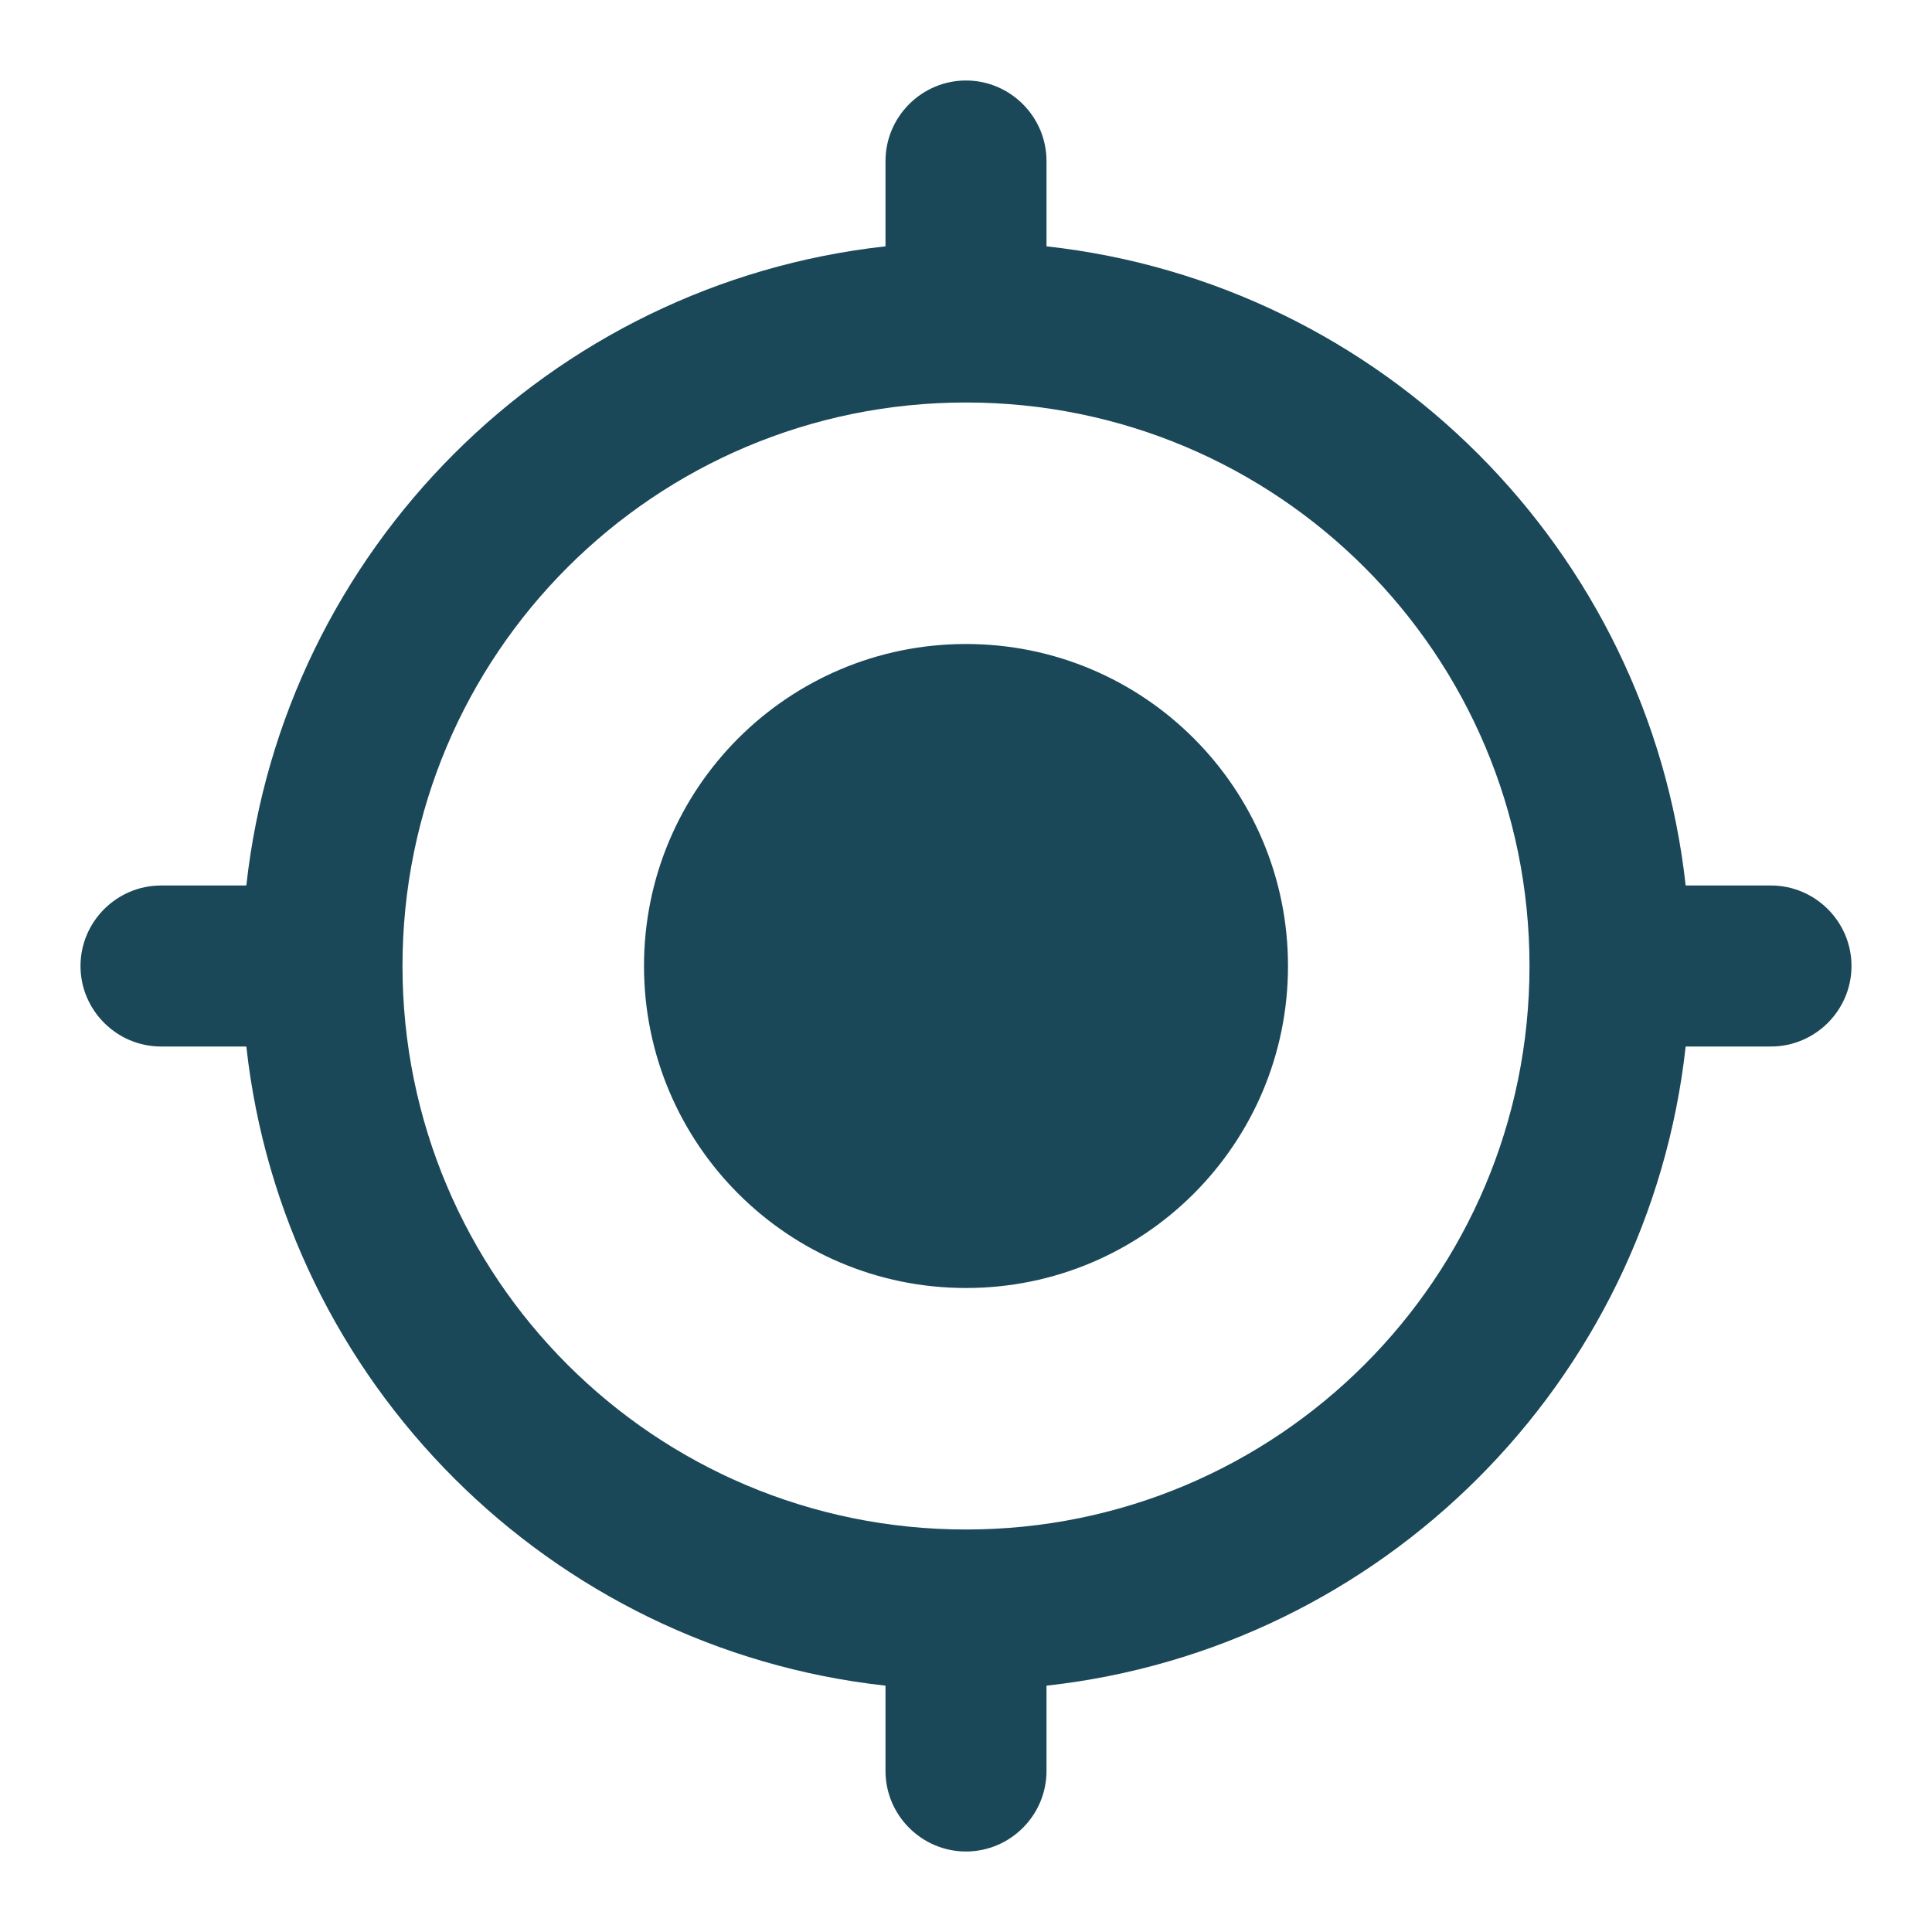
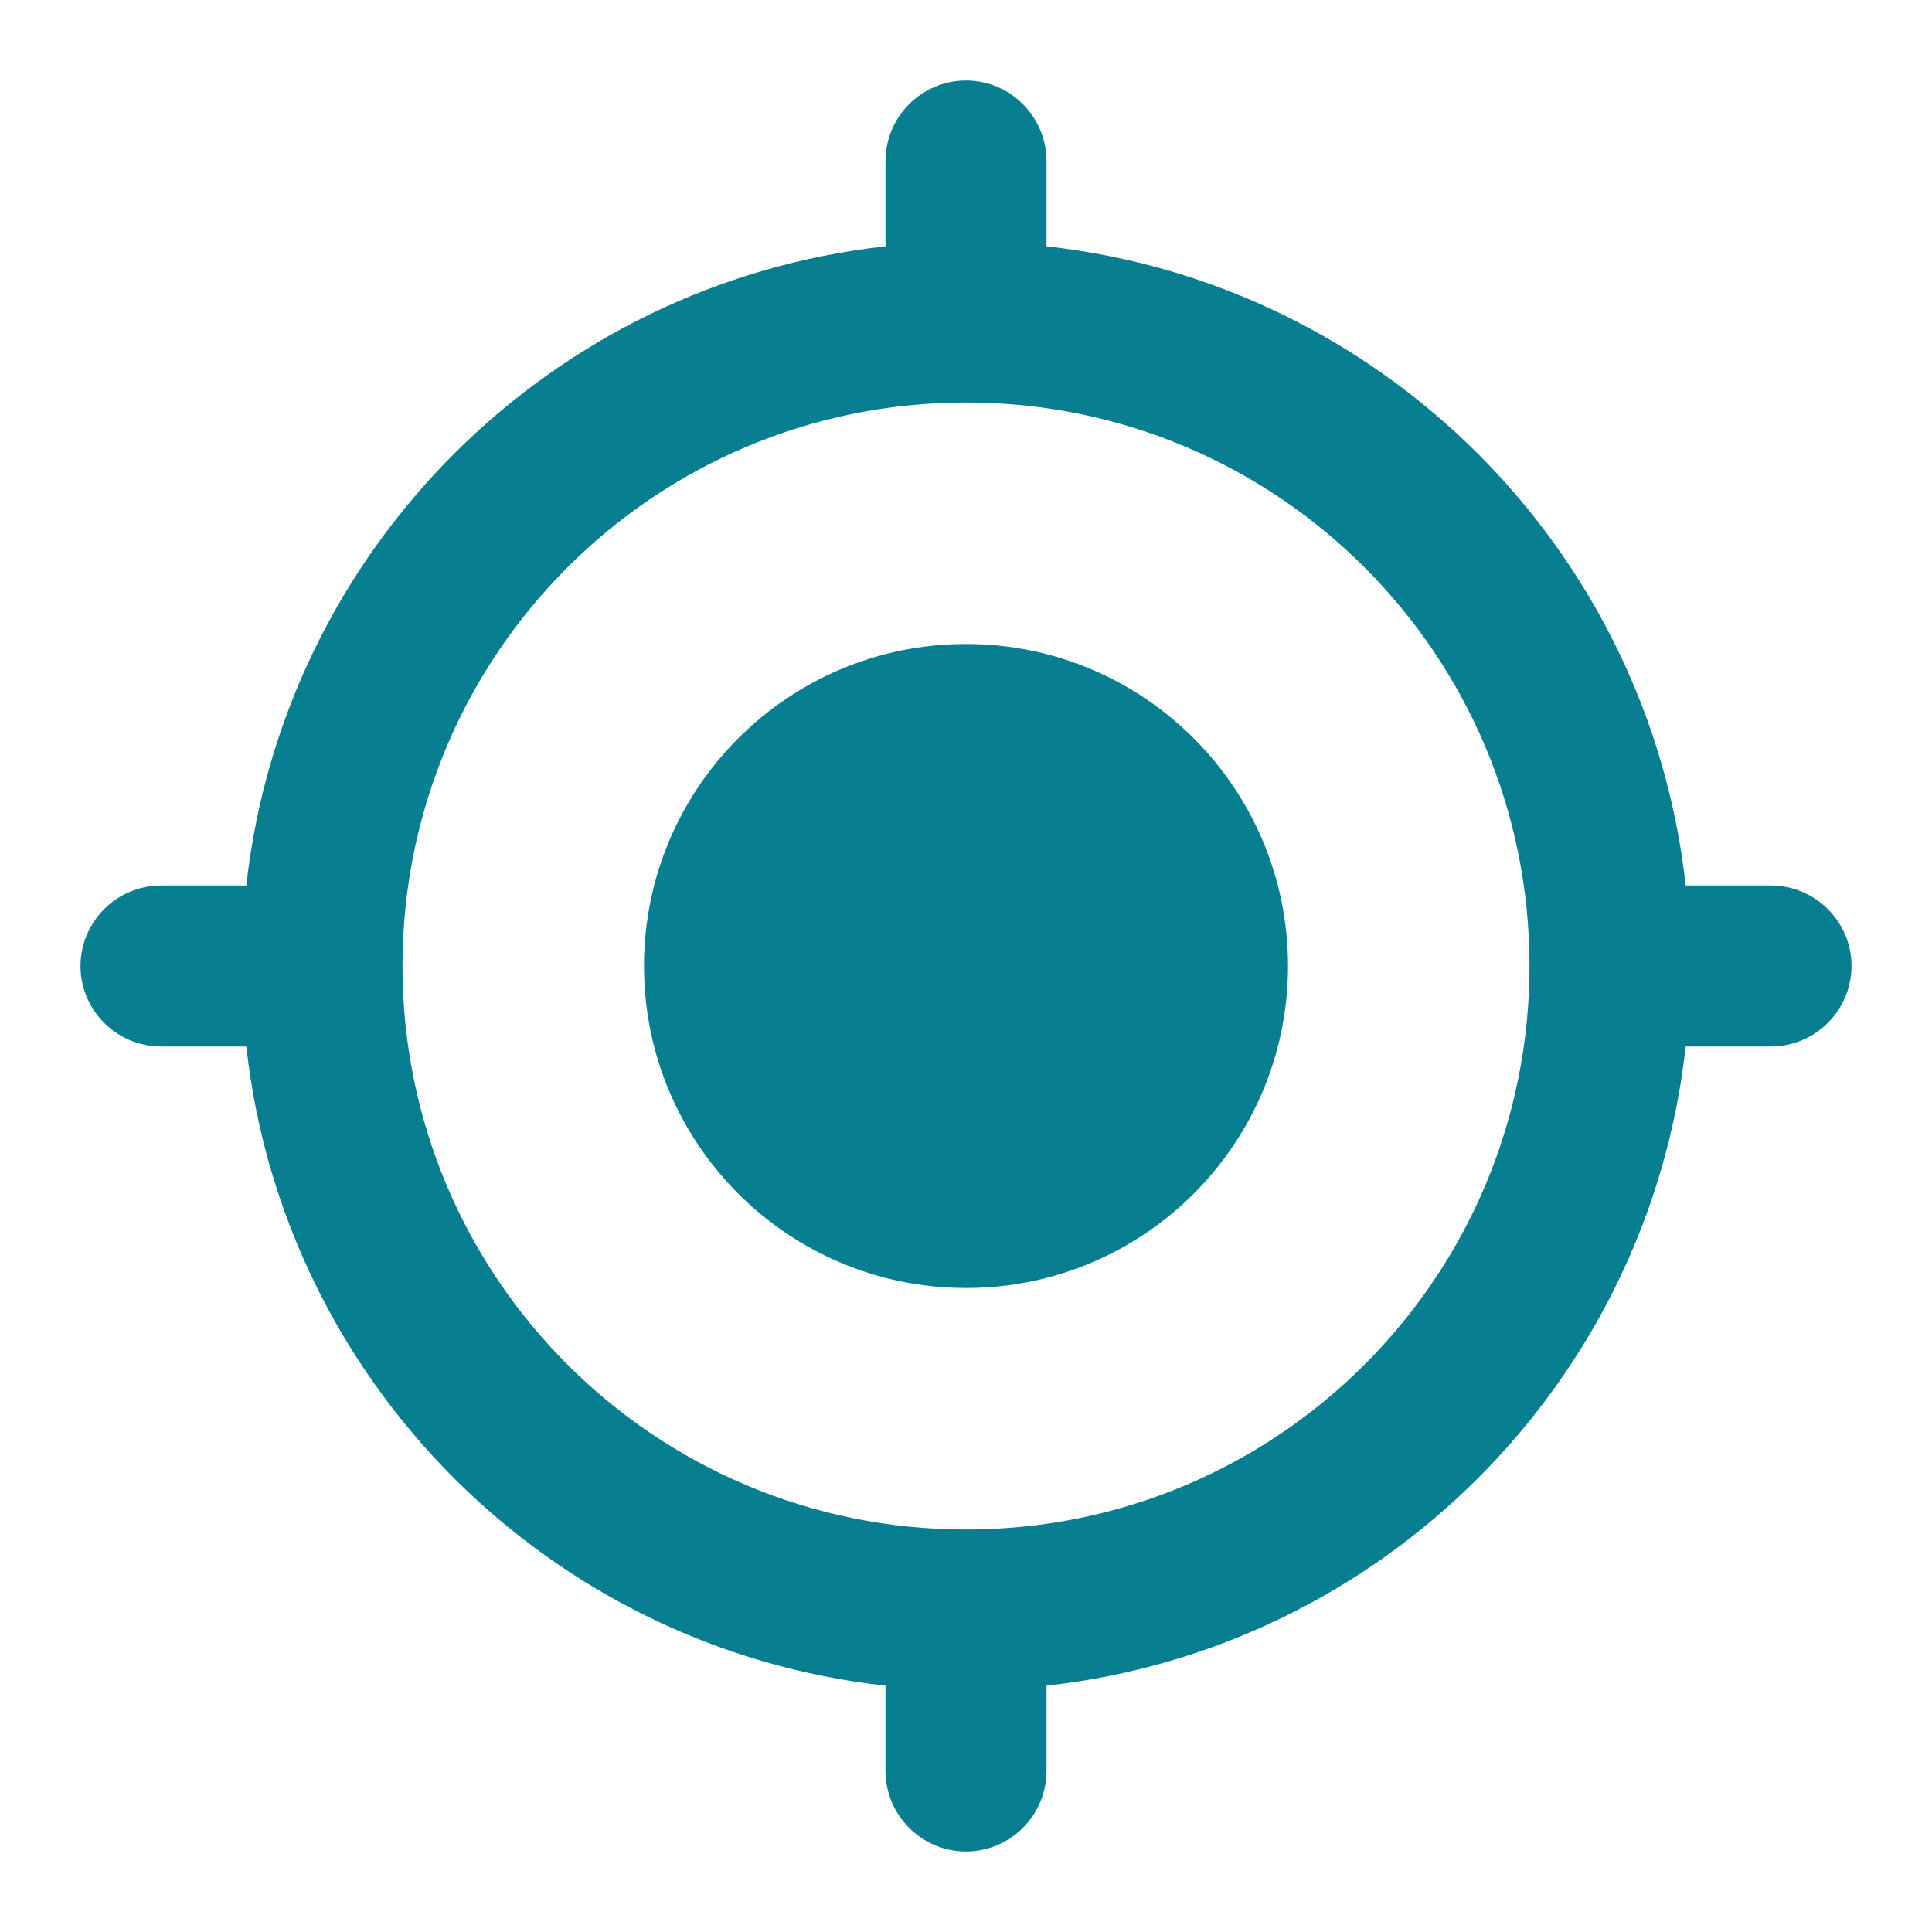
- <svg xmlns="http://www.w3.org/2000/svg" viewBox="0 0 24 24">
-   <path fill="#1b4859" d="M12 8c-2.21 0-4 1.79-4 4s1.79 4 4 4 4-1.79 4-4-1.79-4-4-4zm8.94 3c-.46-4.17-3.77-7.48-7.94-7.94V2c0-.55-.45-1-1-1s-1 .45-1 1v1.06C6.83 3.52 3.52 6.83 3.06 11H2c-.55 0-1 .45-1 1s.45 1 1 1h1.06c.46 4.17 3.77 7.48 7.94 7.94V22c0 .55.45 1 1 1s1-.45 1-1v-1.06c4.17-.46 7.48-3.77 7.94-7.94H22c.55 0 1-.45 1-1s-.45-1-1-1h-1.06zM12 19c-3.87 0-7-3.13-7-7s3.13-7 7-7 7 3.13 7 7-3.13 7-7 7z" />
+ <svg xmlns="http://www.w3.org/2000/svg" viewBox="0 0 24 24" version="1.1" id="svg4">
+   <defs id="defs8" />
+   <path fill="#1b4859" d="M12 8c-2.21 0-4 1.79-4 4s1.79 4 4 4 4-1.79 4-4-1.79-4-4-4zm8.94 3c-.46-4.17-3.77-7.48-7.94-7.94V2c0-.55-.45-1-1-1s-1 .45-1 1v1.06C6.83 3.52 3.52 6.83 3.06 11H2c-.55 0-1 .45-1 1s.45 1 1 1h1.06c.46 4.17 3.77 7.48 7.94 7.94V22c0 .55.45 1 1 1s1-.45 1-1v-1.06c4.17-.46 7.48-3.77 7.94-7.94H22c.55 0 1-.45 1-1s-.45-1-1-1h-1.06zM12 19c-3.87 0-7-3.13-7-7s3.13-7 7-7 7 3.13 7 7-3.13 7-7 7z" id="path2" style="fill:#087e91;fill-opacity:1" />
</svg>
